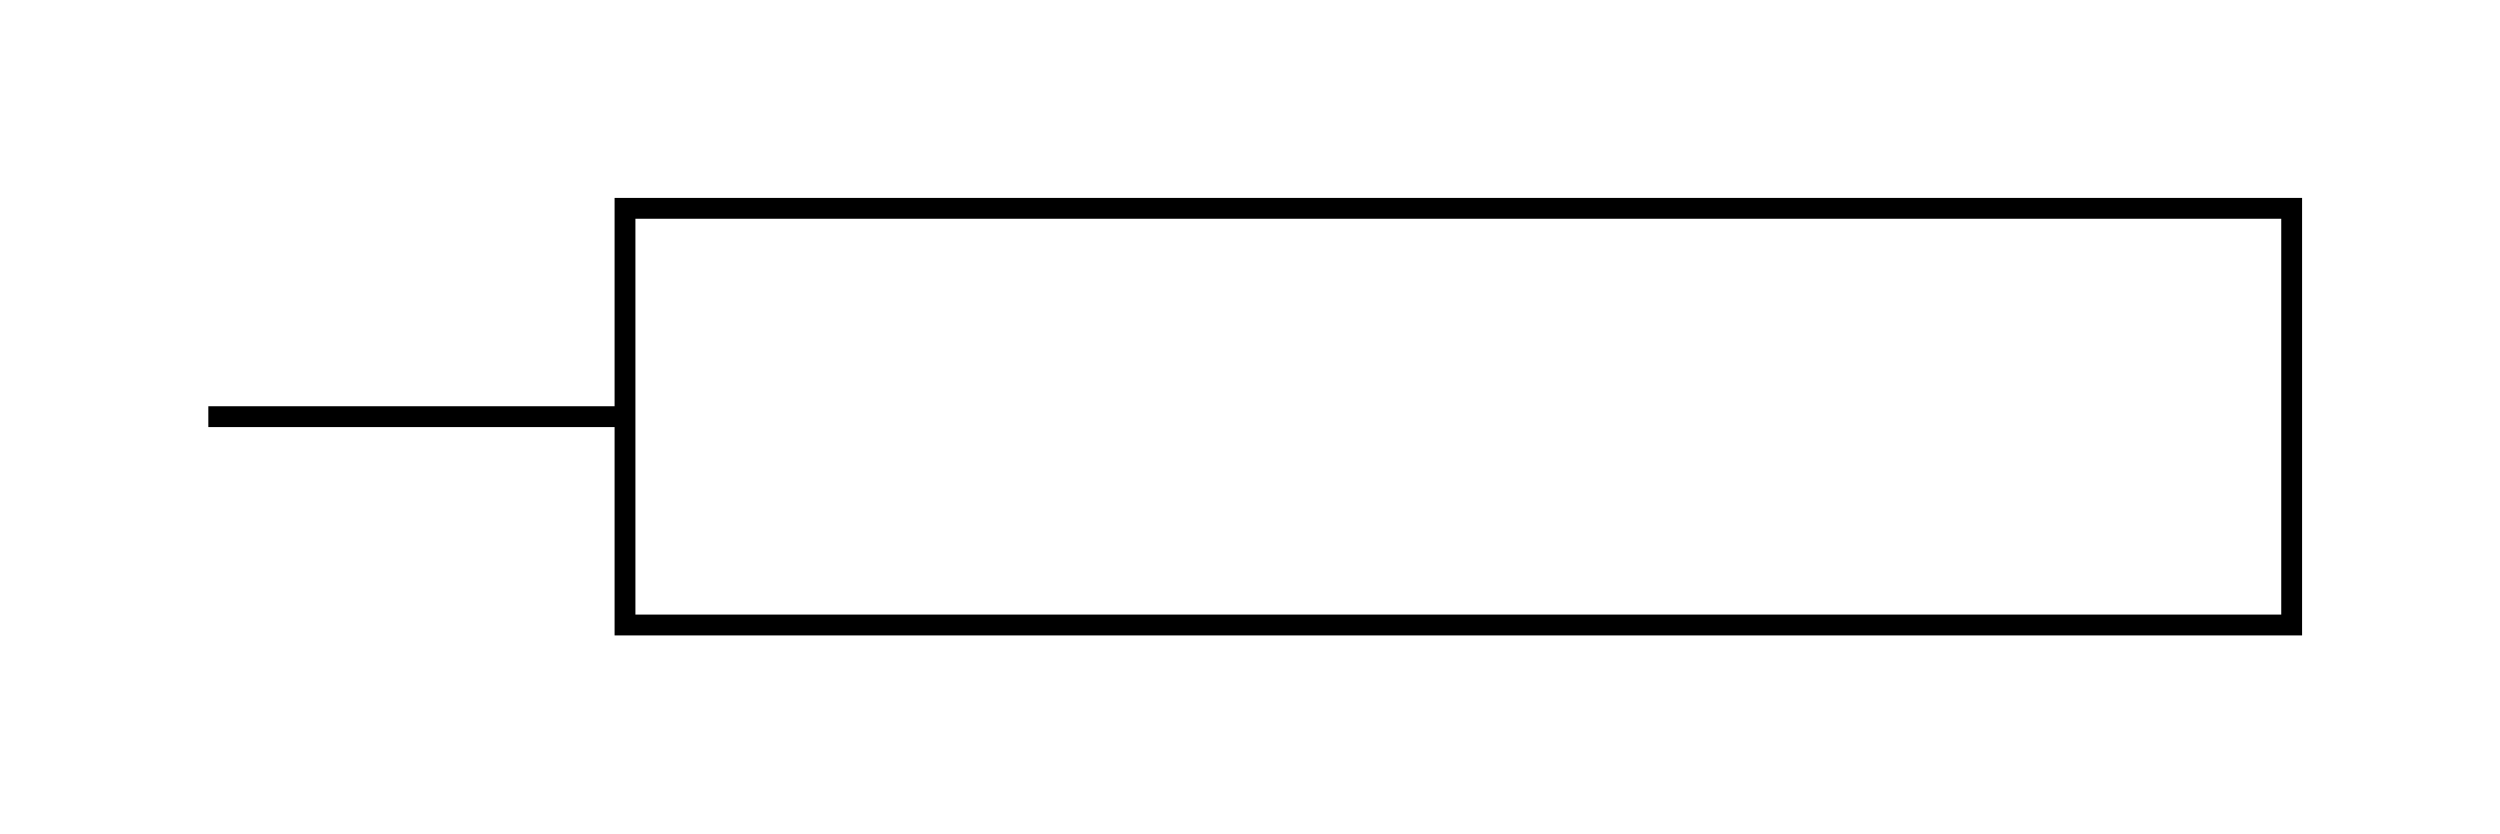
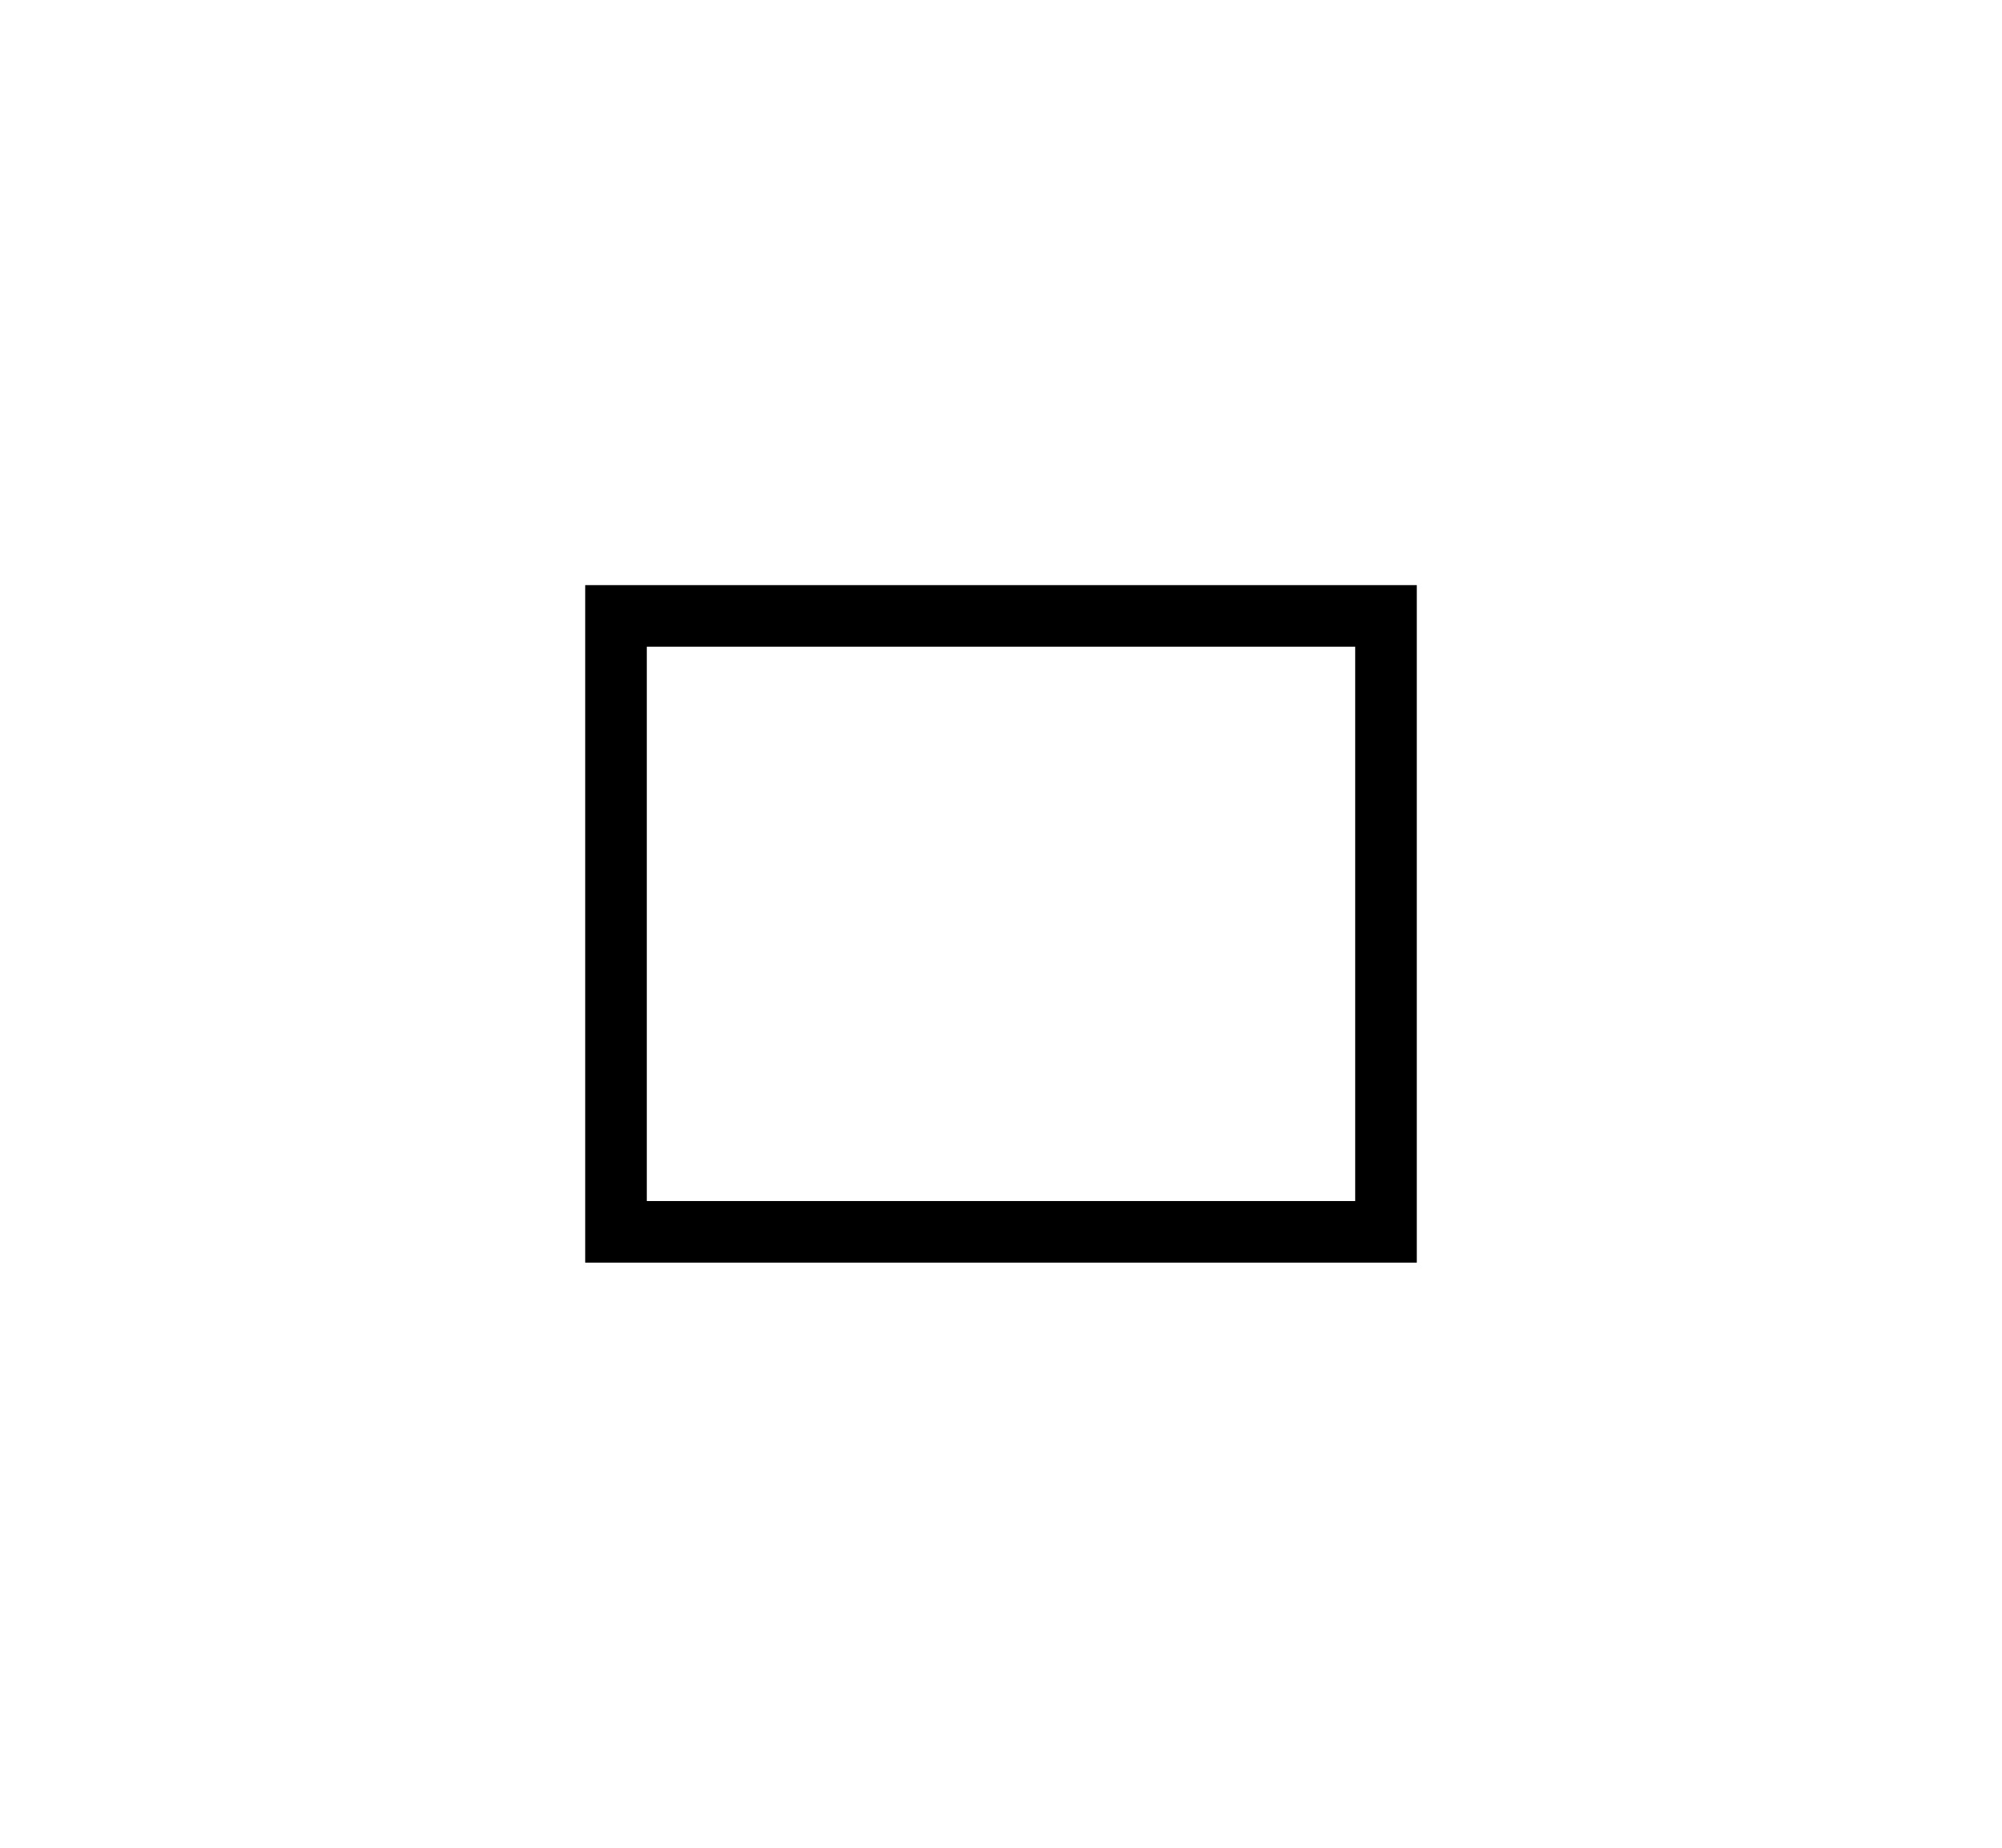
- <svg xmlns="http://www.w3.org/2000/svg" width="30mm" height="10mm" viewBox="-3 -1 12 4">
+ <svg xmlns="http://www.w3.org/2000/svg" width="8.125mm" height="7.5mm" viewBox="-1 -1 3.25 3">
  <g fill="none" stroke="#000" stroke-linecap="butt" stroke-linejoin="miter">
-     <line x1="-2" y1="1" x2="0" y2="1" stroke-width="0.1" />
-     <polygon points="0,0 8,0 8,2 0,2" stroke-width="0.1" />
+     <polygon points="0,0 1.25,0 1.25,1 0,1" stroke-width="0.1" />
  </g>
</svg>
